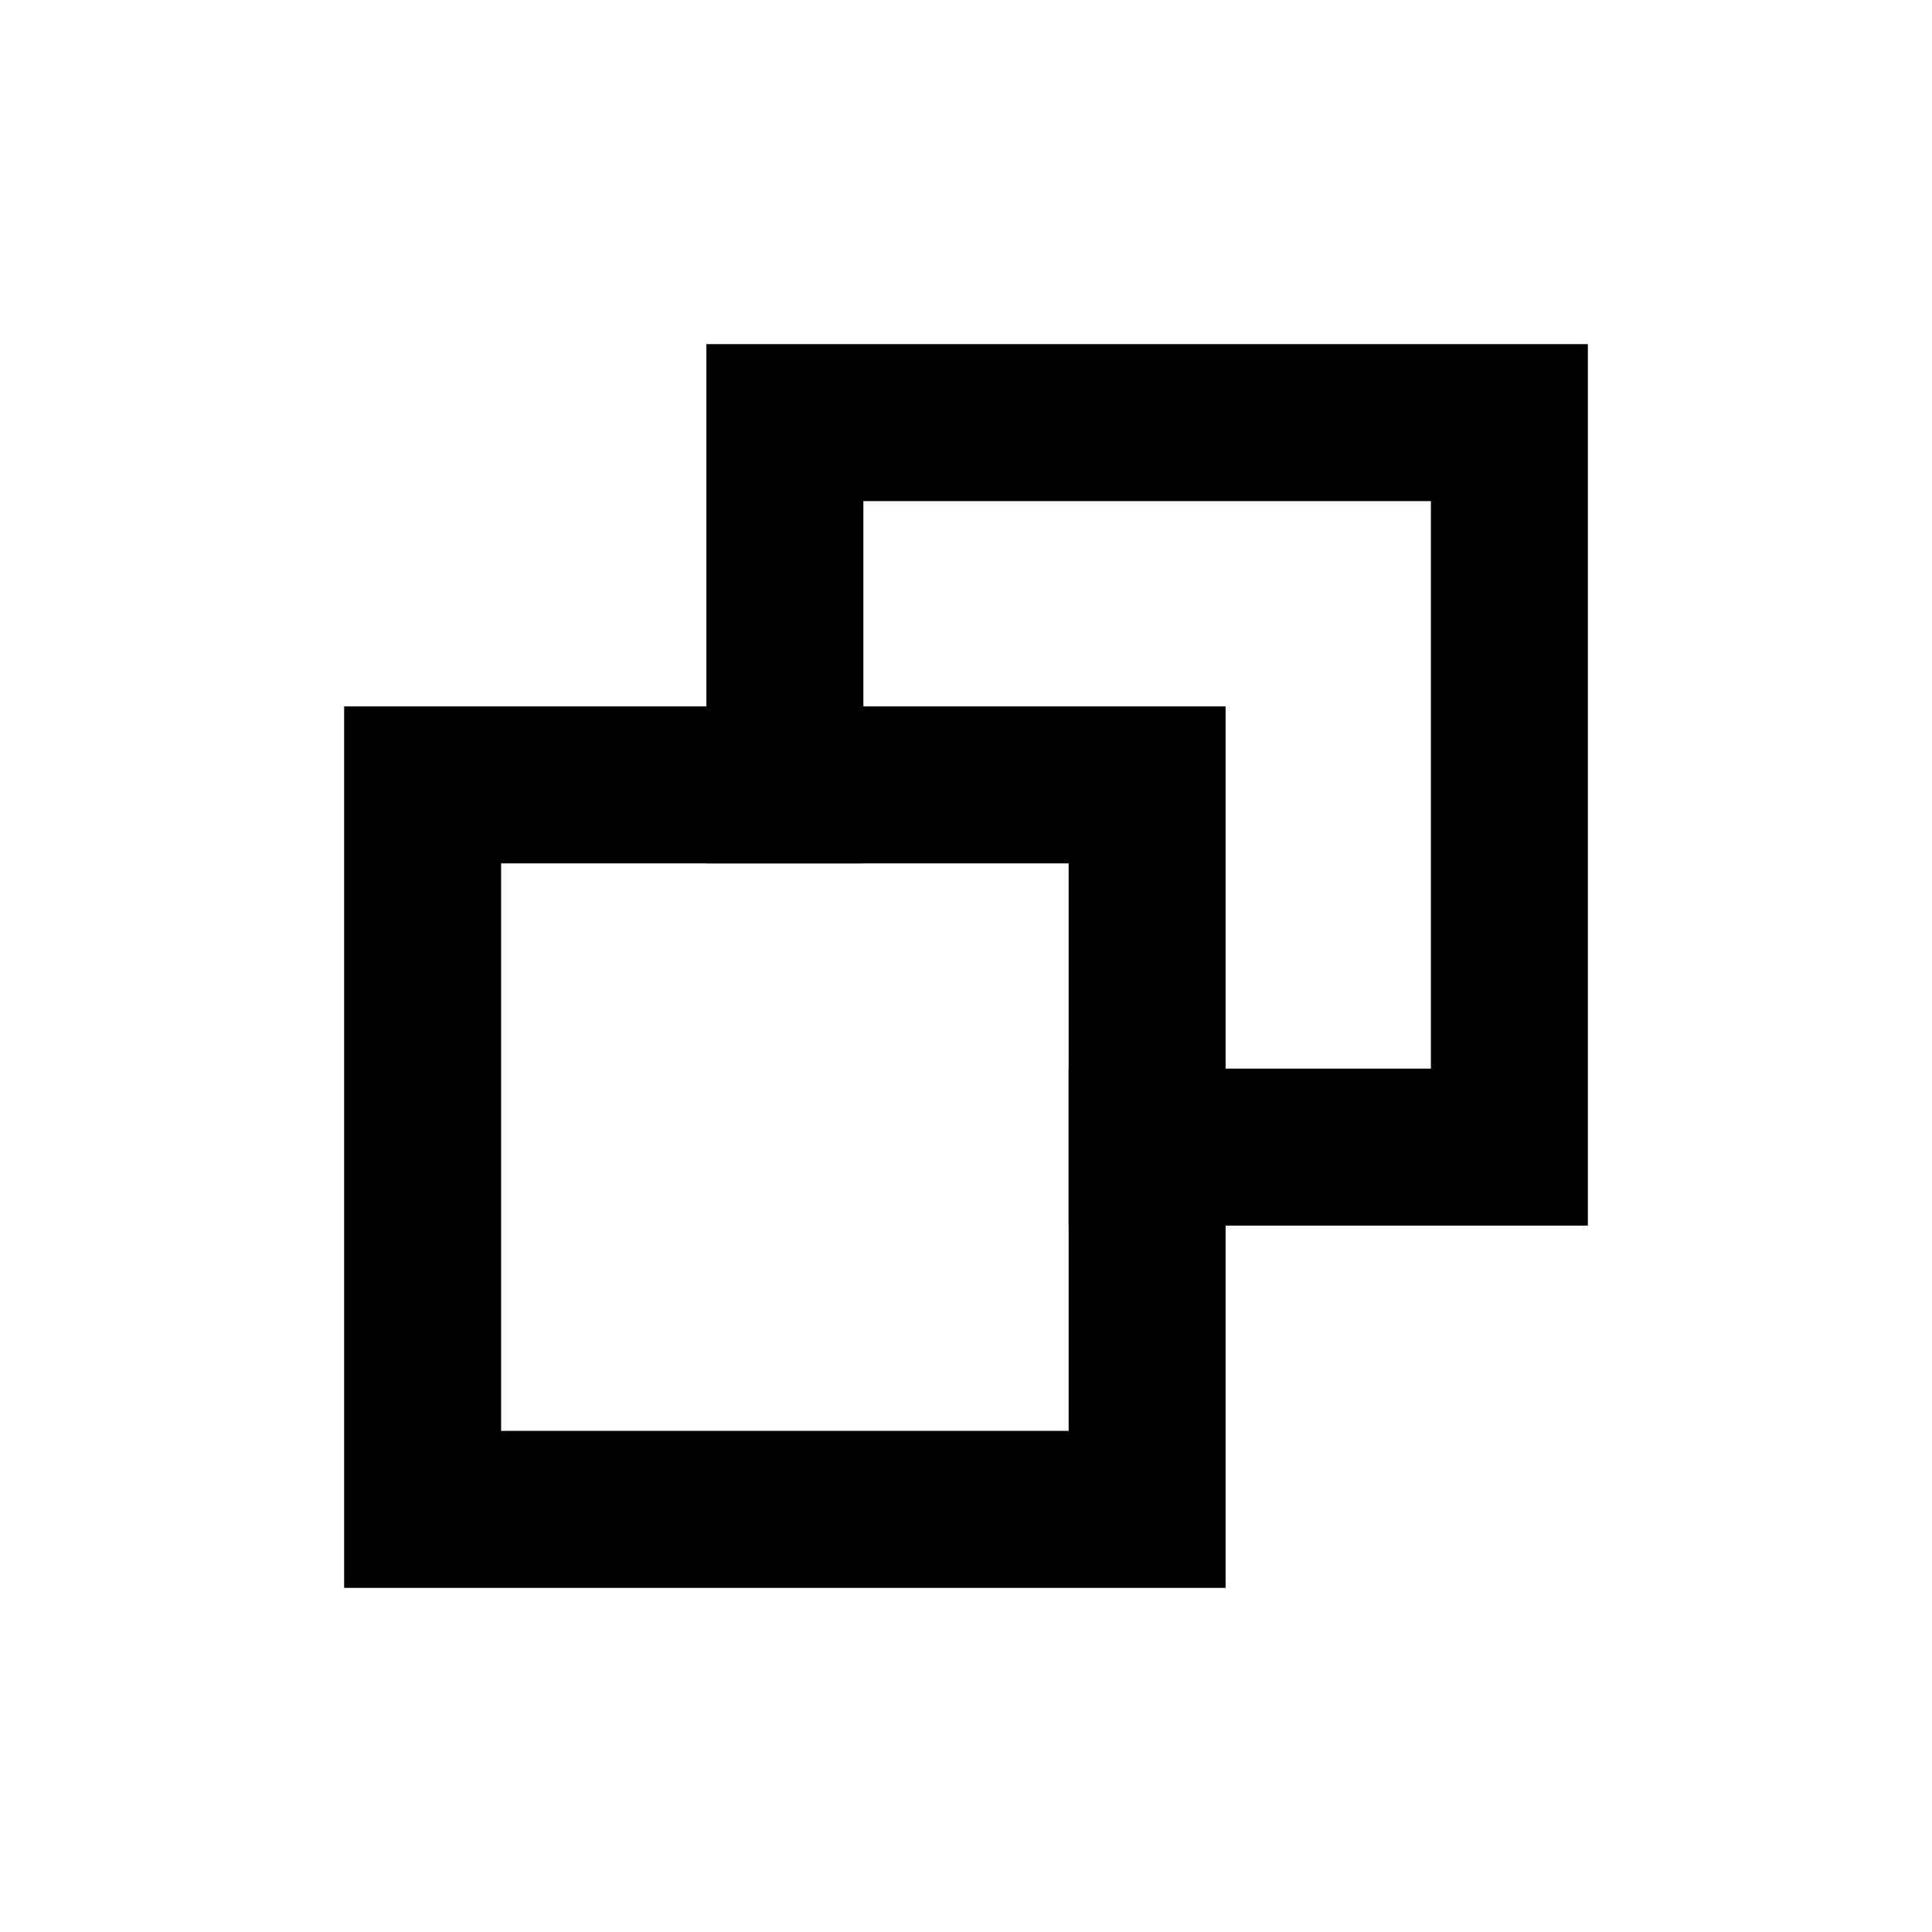
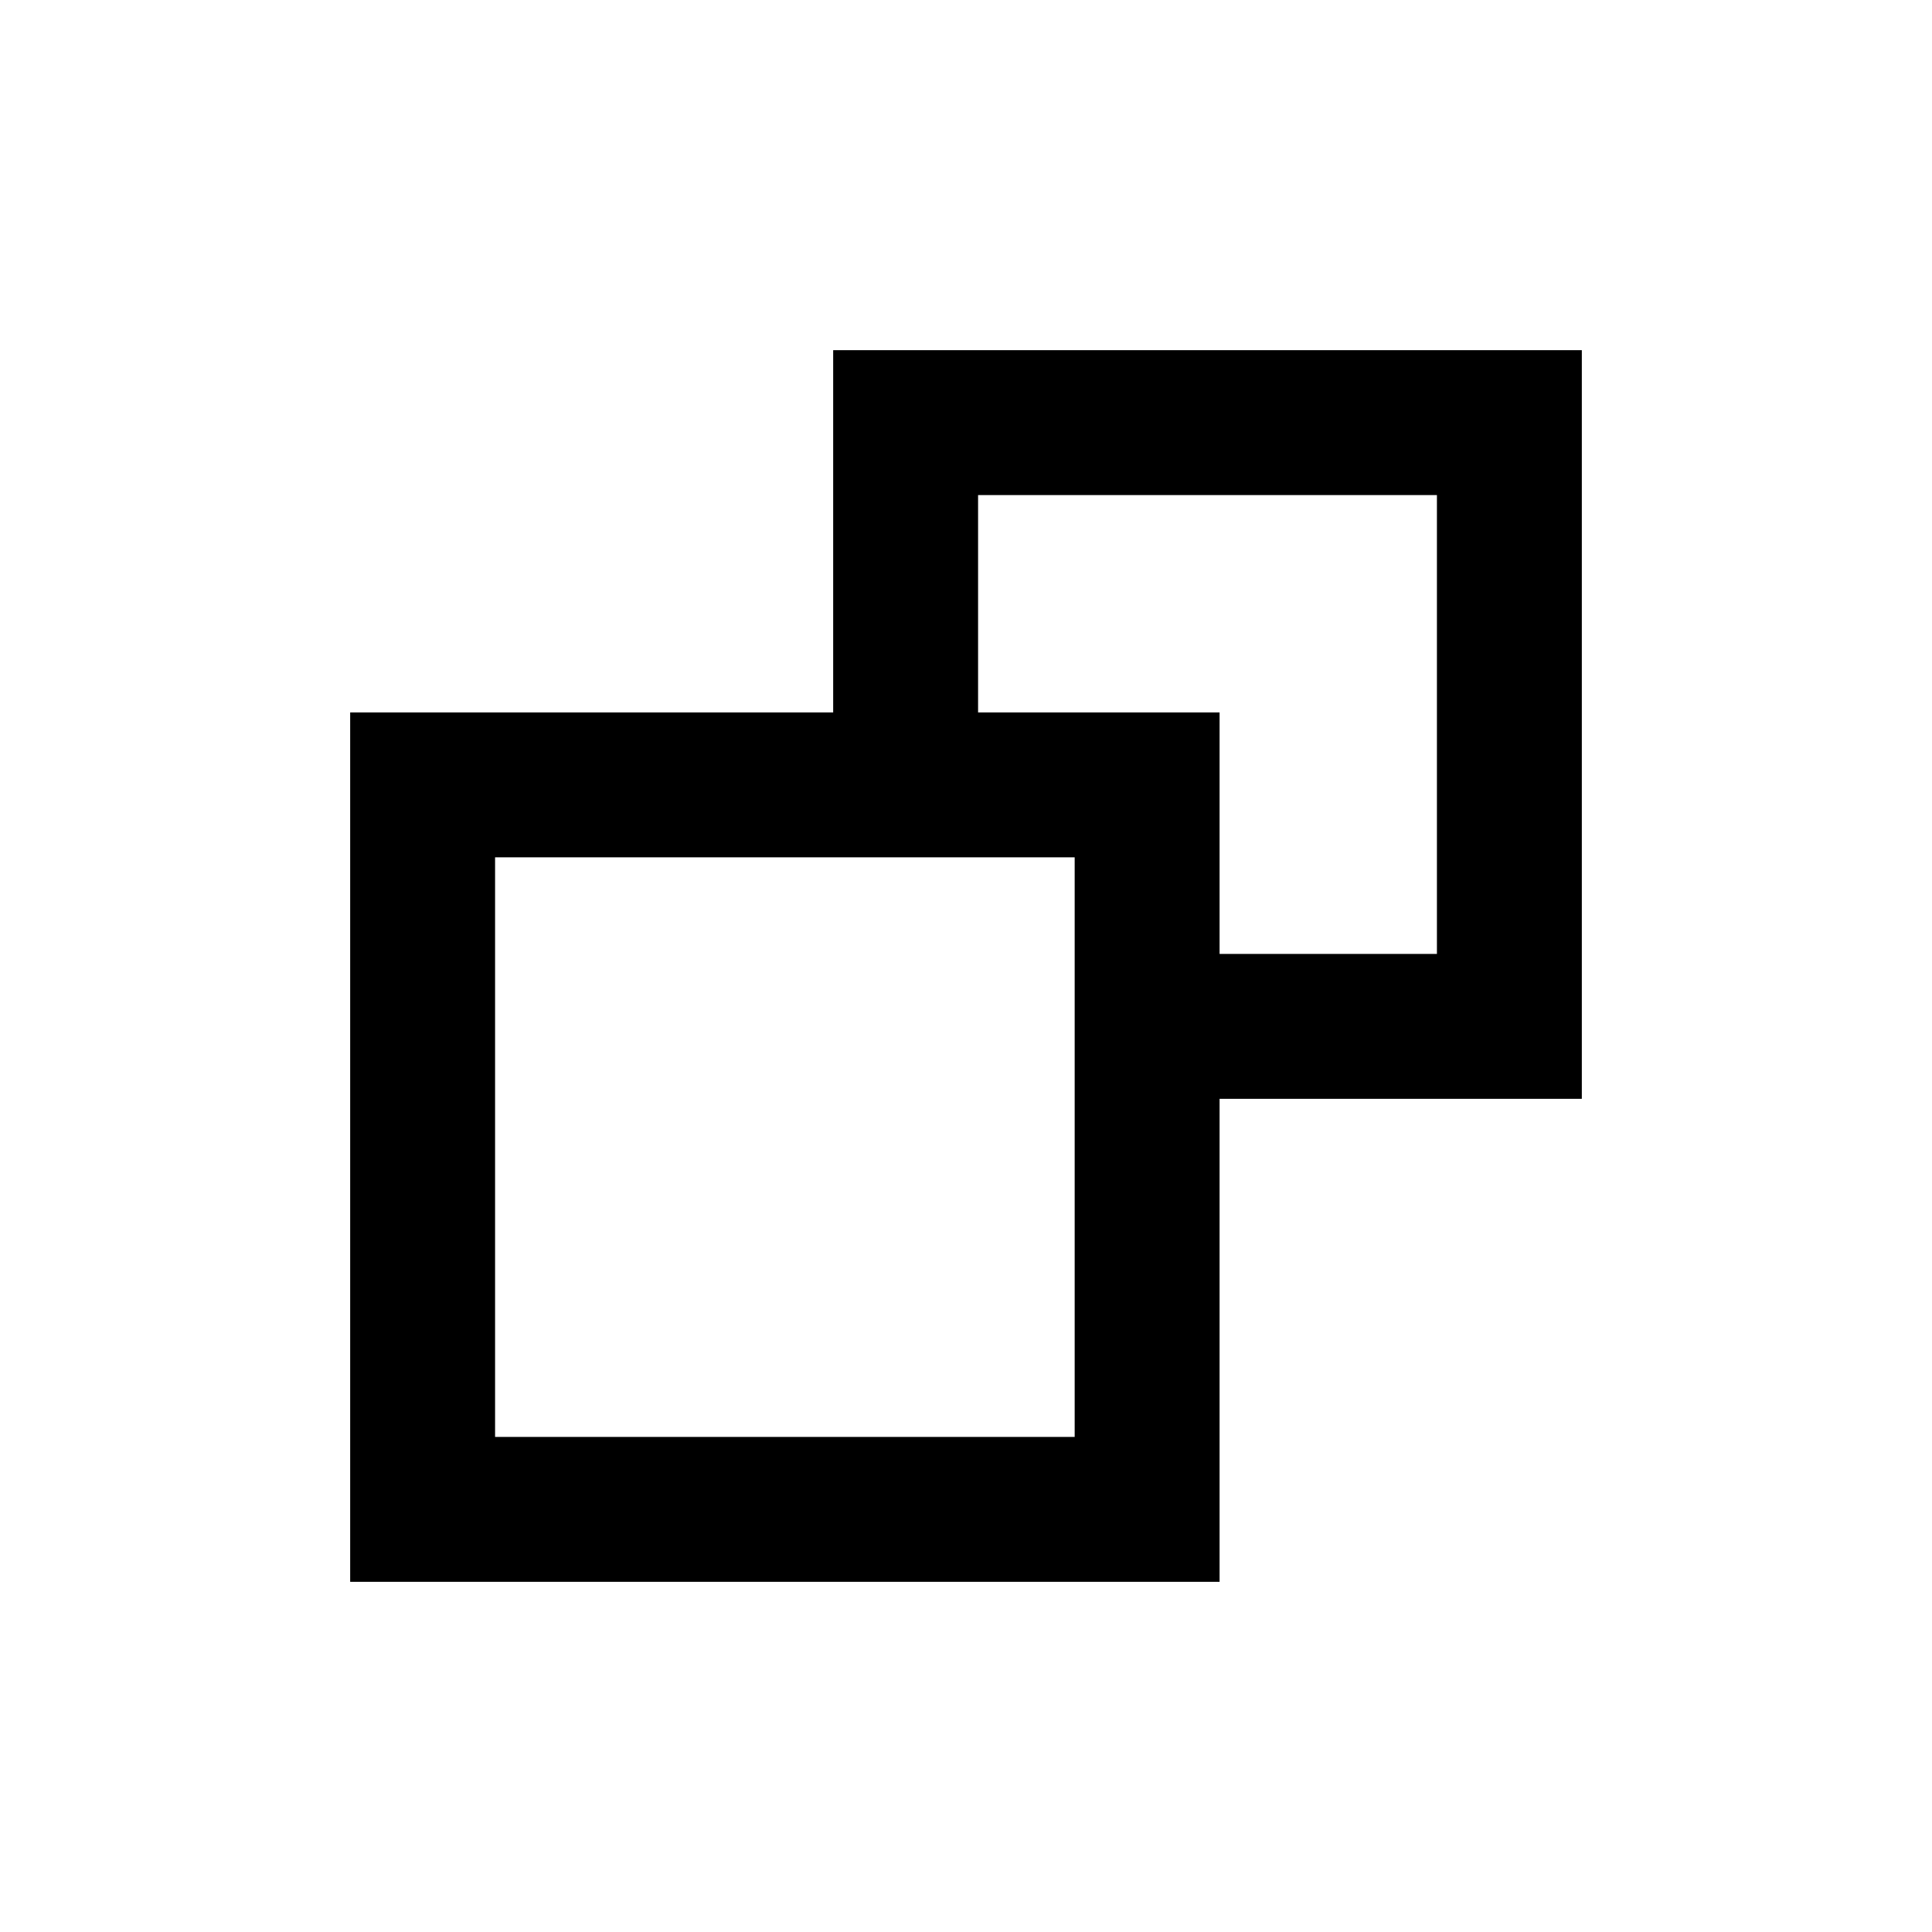
<svg xmlns="http://www.w3.org/2000/svg" width="16" height="16" viewBox="0 0 16 16" fill="none">
-   <g stroke="currentColor" stroke-width="1.3" stroke-linecap="square" stroke-linejoin="miter" stroke-miterlimit="10">
-     <path d="M6.5 6.5v-3h6v6h-3" />
-     <path d="M3.5 6.5h6v6h-6z" />
-   </g>
+   <path d="M9.5 6.5H3.5V12.5H9.5V6.5Z" stroke="currentColor" stroke-width="1.2" />
+   <path d="M10 8.5H12.5V3.5H7.5V6" stroke="currentColor" stroke-width="1.2" />
</svg>
